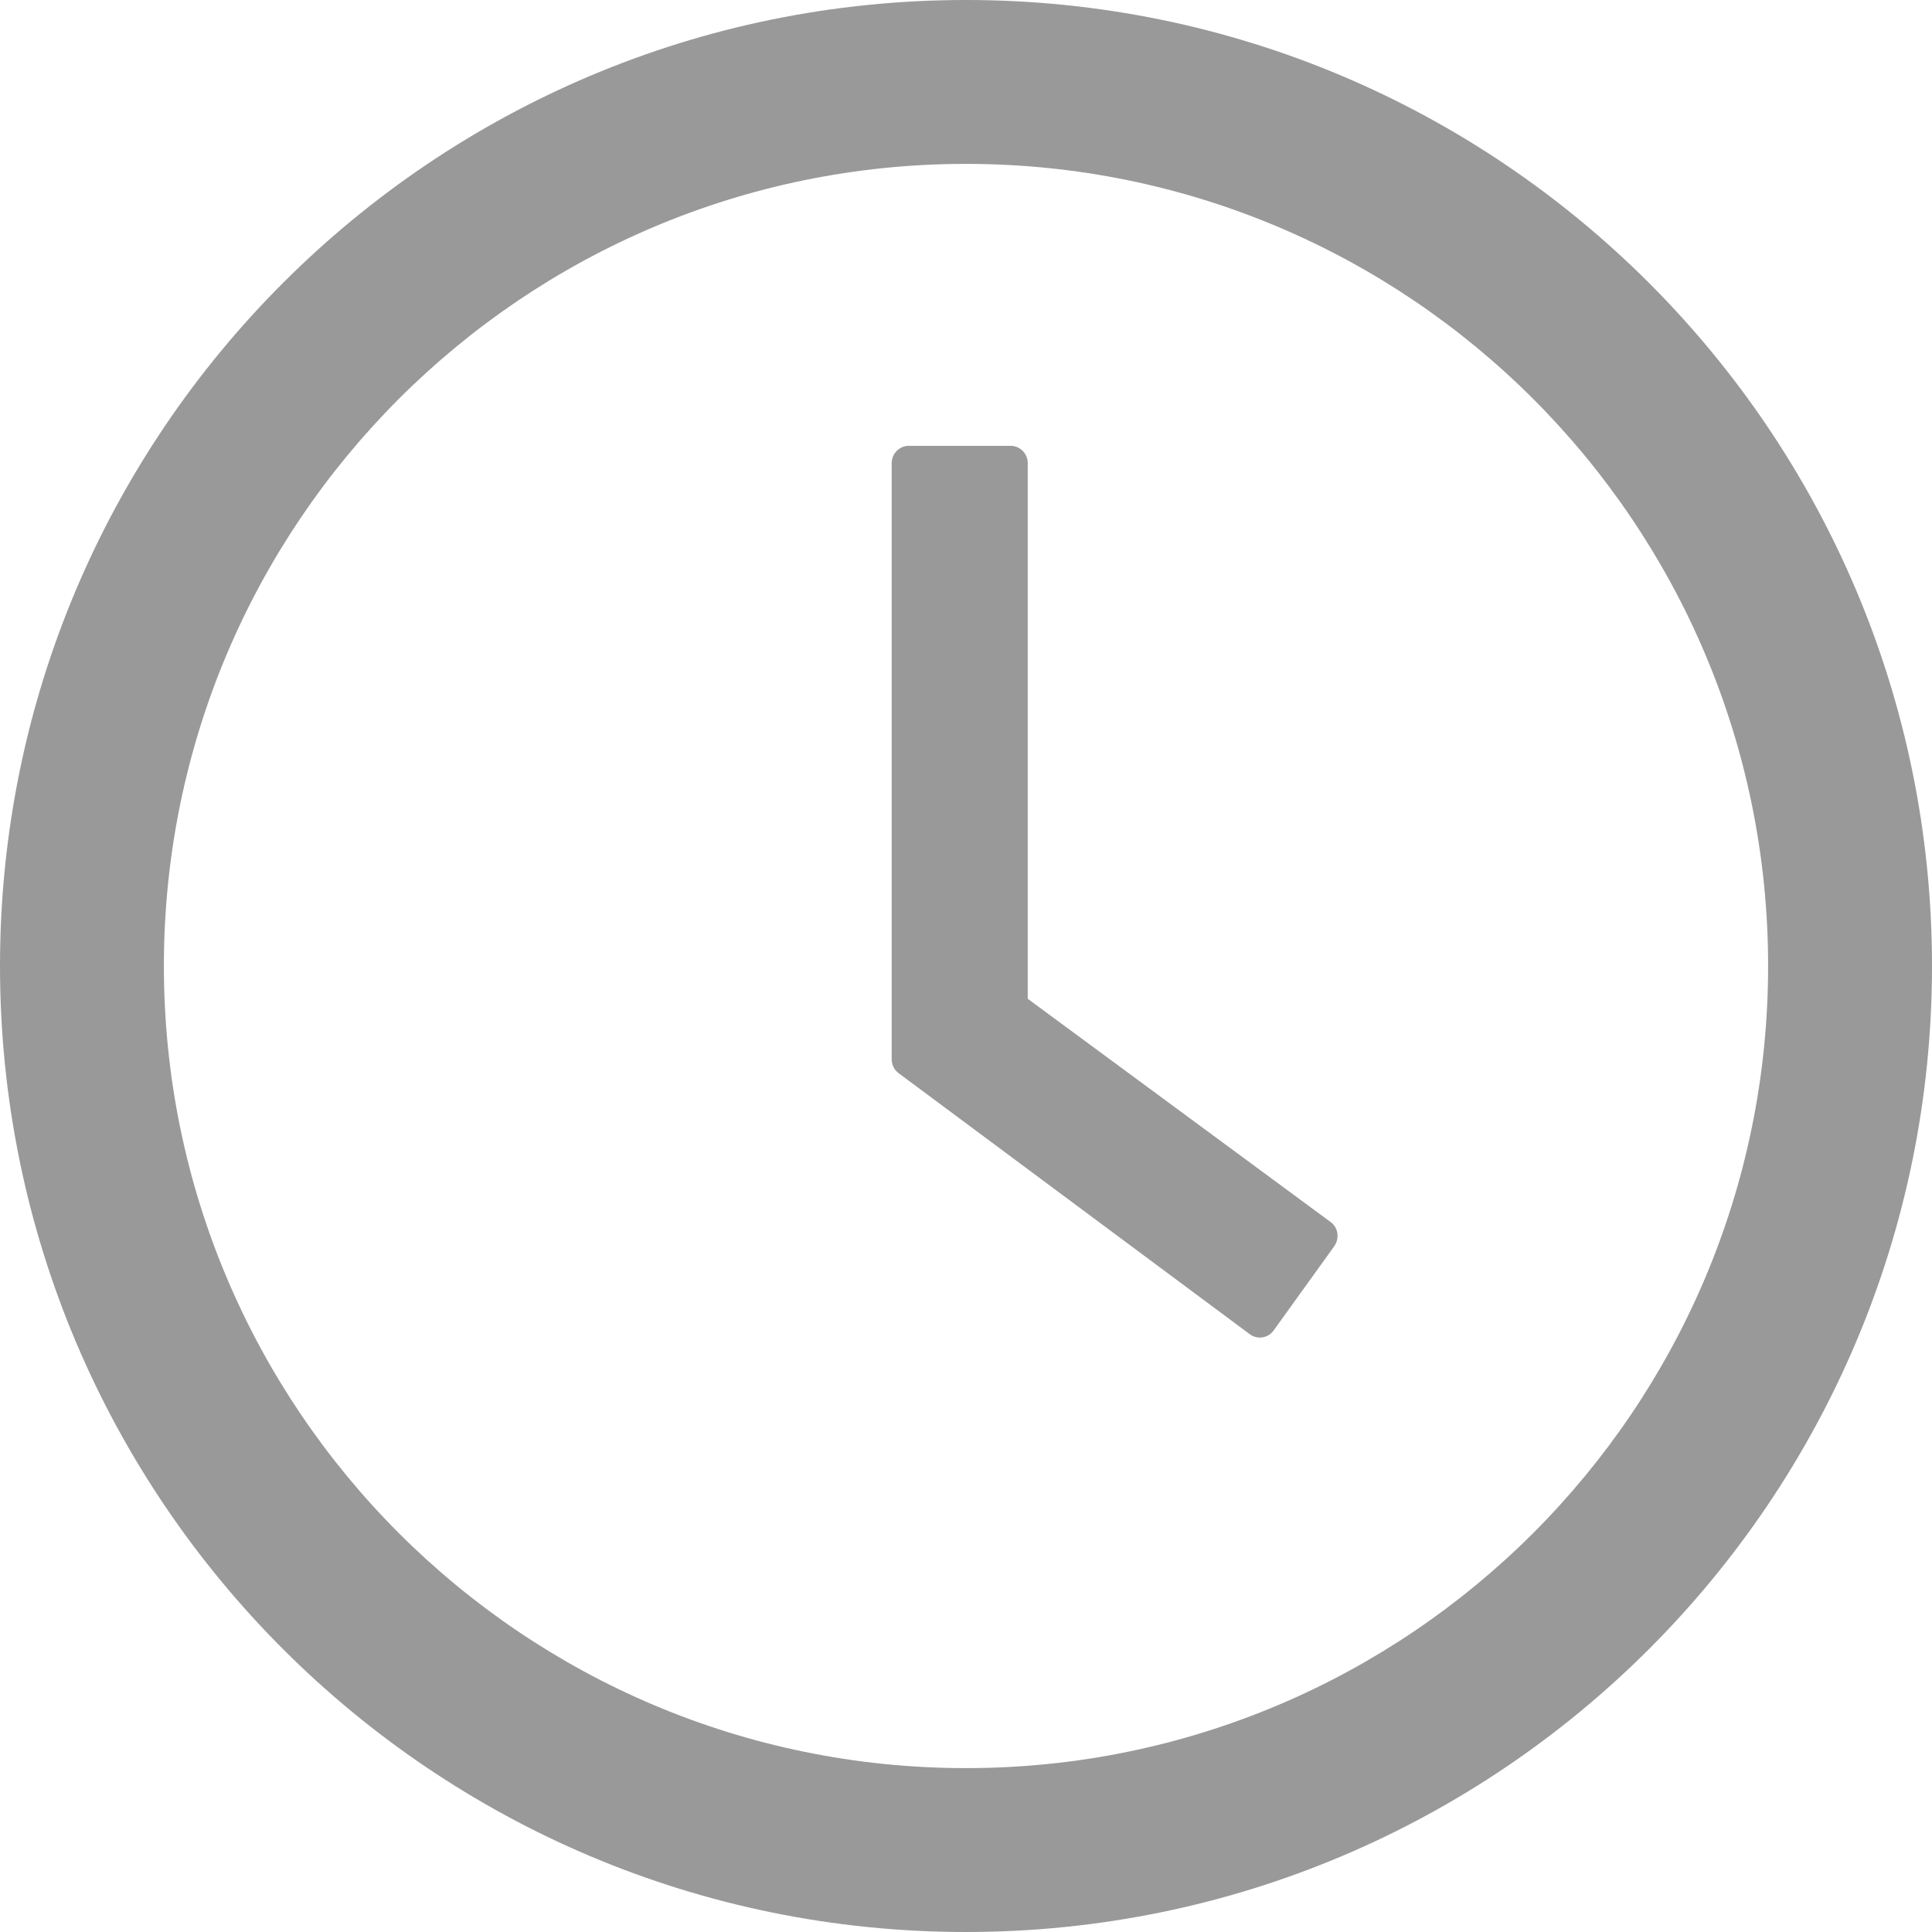
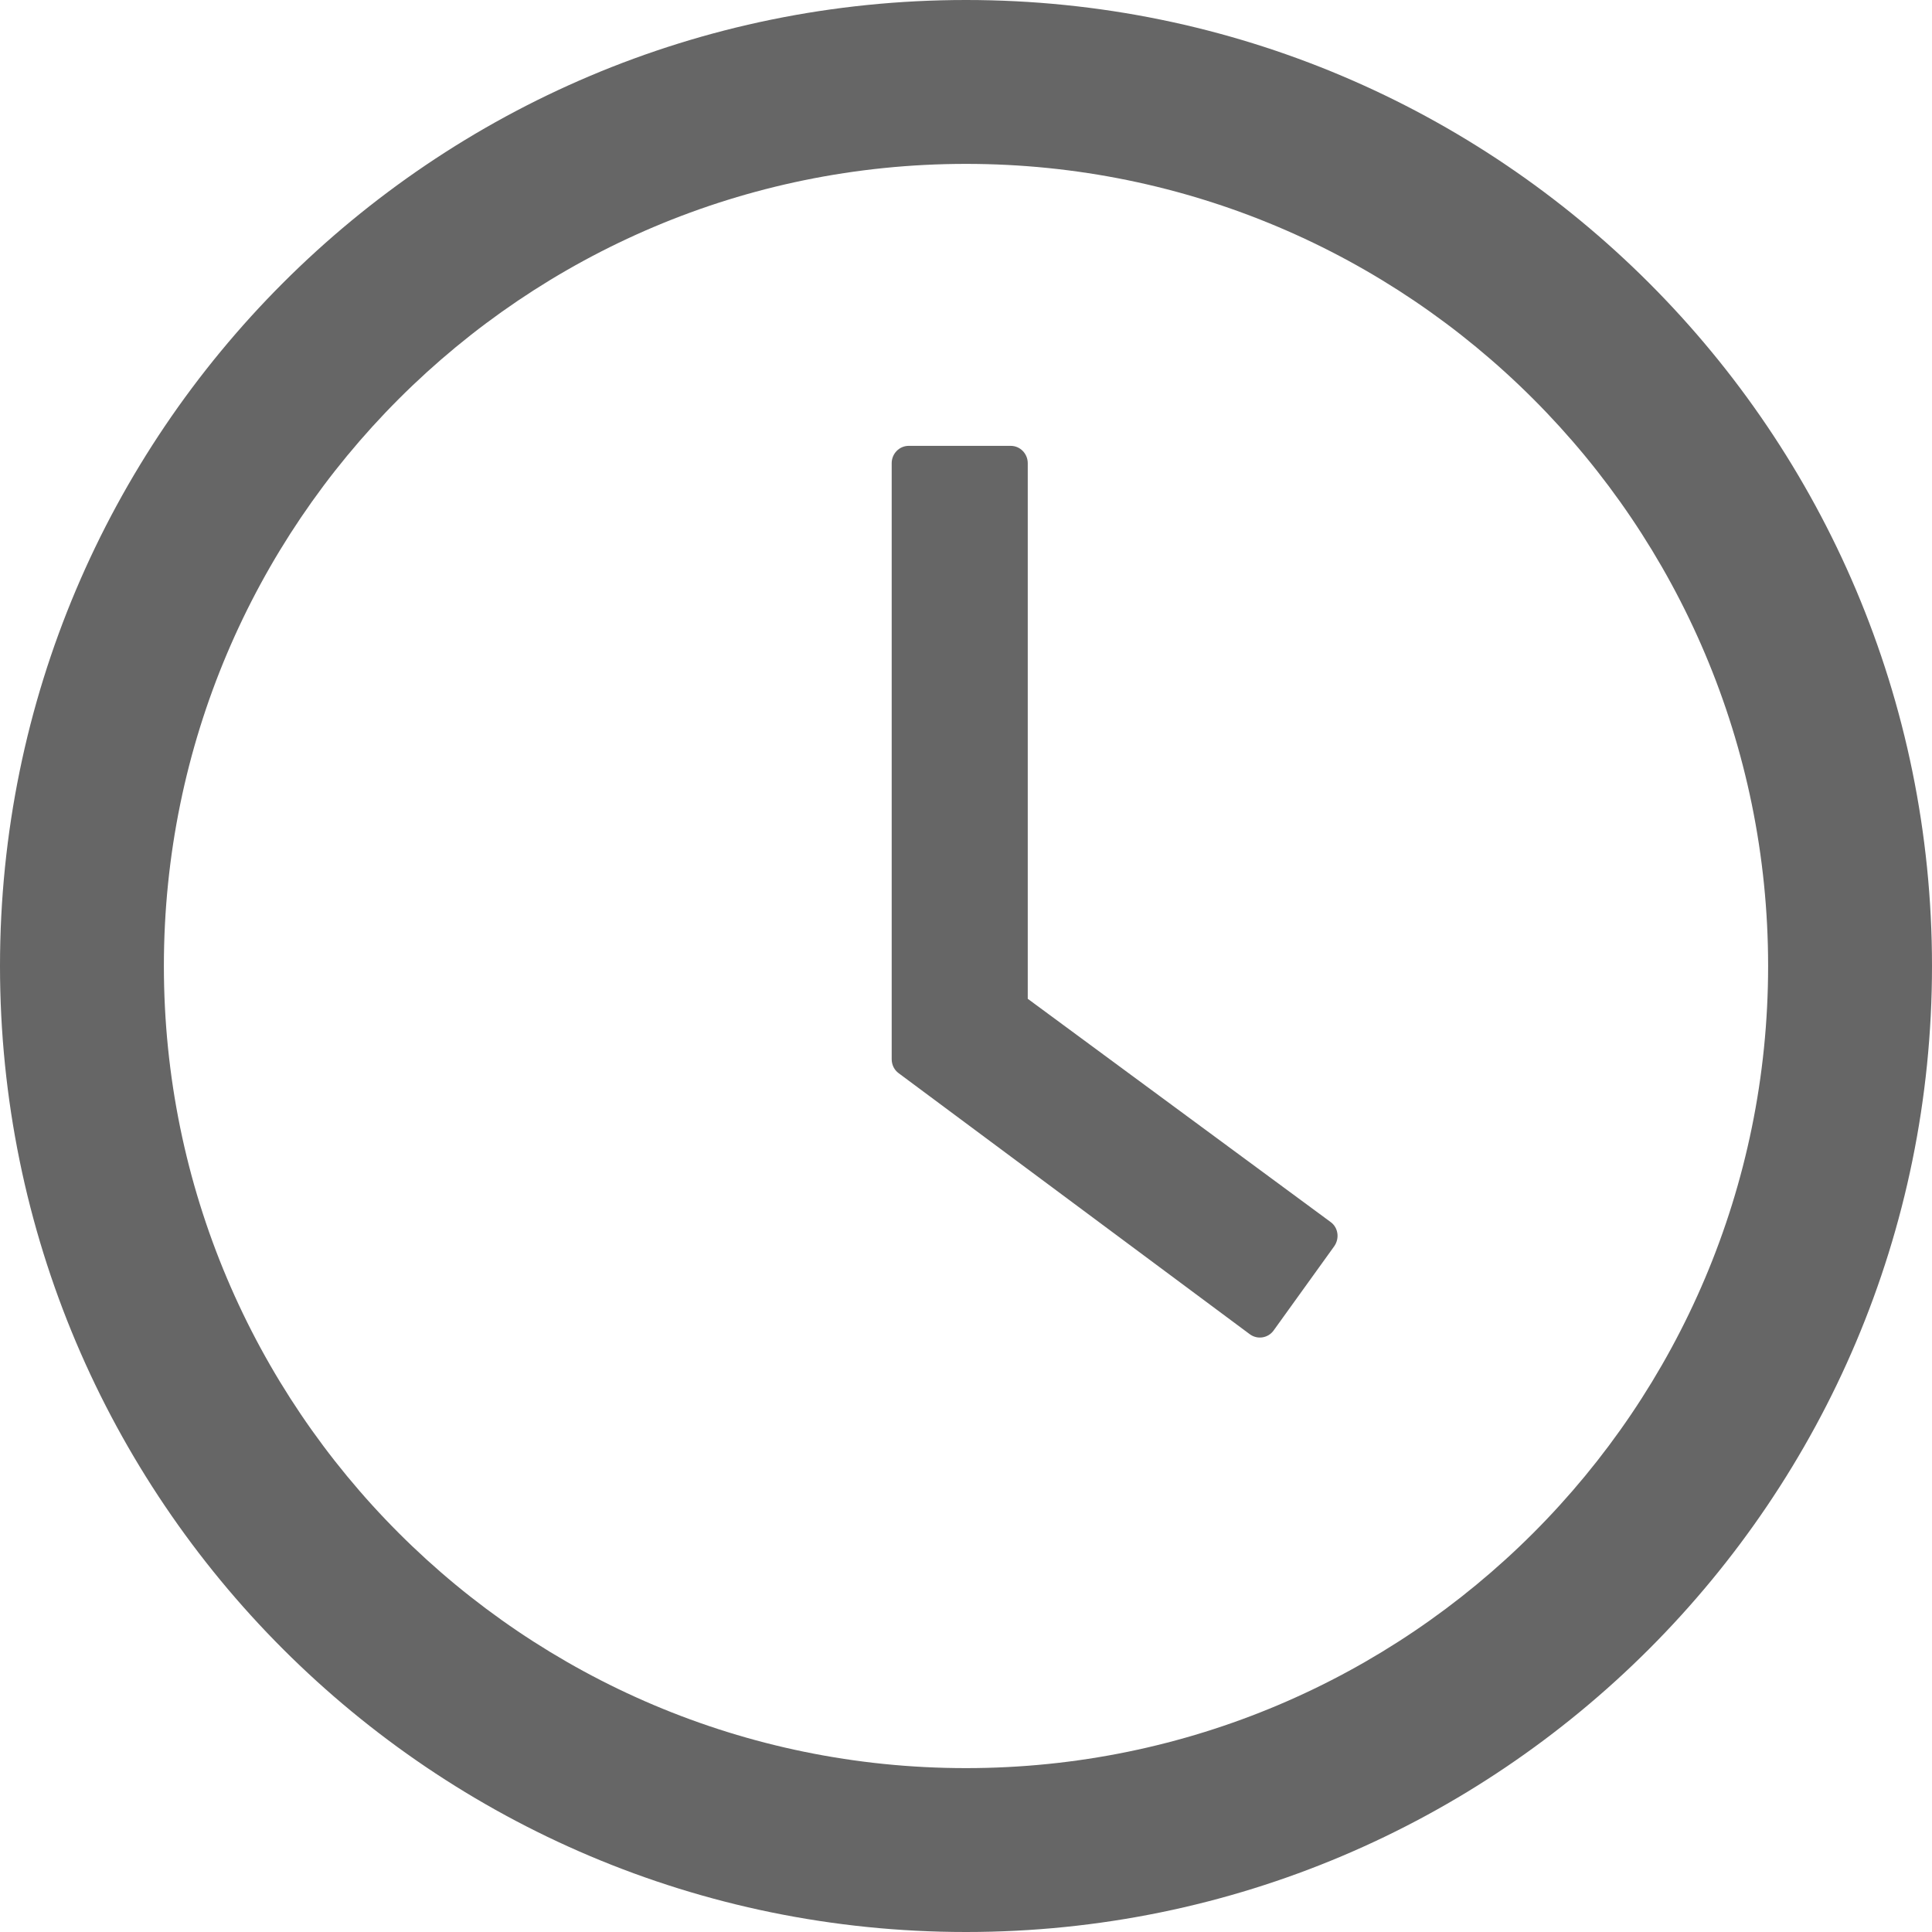
<svg xmlns="http://www.w3.org/2000/svg" width="80" height="80" viewBox="0 0 80 80" fill="current">
-   <path d="M40 0C17.911 0 0 17.911 0 40C0 62.089 17.911 80 40 80C62.089 80 80 62.089 80 40C80 17.911 62.089 0 40 0ZM40 73.214C21.661 73.214 6.786 58.339 6.786 40C6.786 21.661 21.661 6.786 40 6.786C58.339 6.786 73.214 21.661 73.214 40C73.214 58.339 58.339 73.214 40 73.214Z" fill="current" fill-opacity="0.4" />
-   <path d="M55.092 50.597L42.557 41.358V19.179C42.557 18.785 42.241 18.462 41.854 18.462H37.626C37.239 18.462 36.923 18.785 36.923 19.179V43.858C36.923 44.091 37.029 44.306 37.213 44.44L51.752 55.248C52.068 55.481 52.508 55.409 52.736 55.095L55.251 51.6C55.479 51.269 55.409 50.821 55.092 50.597V50.597Z" fill="current" fill-opacity="0.4" />
+   <path d="M40 0C17.911 0 0 17.911 0 40C0 62.089 17.911 80 40 80C62.089 80 80 62.089 80 40C80 17.911 62.089 0 40 0ZM40 73.214C21.661 73.214 6.786 58.339 6.786 40C6.786 21.661 21.661 6.786 40 6.786C58.339 6.786 73.214 21.661 73.214 40C73.214 58.339 58.339 73.214 40 73.214Z" fill="current" fill-opacity="0.6" />
+   <path d="M55.092 50.597L42.557 41.358V19.179C42.557 18.785 42.241 18.462 41.854 18.462H37.626C37.239 18.462 36.923 18.785 36.923 19.179V43.858C36.923 44.091 37.029 44.306 37.213 44.44L51.752 55.248C52.068 55.481 52.508 55.409 52.736 55.095L55.251 51.6C55.479 51.269 55.409 50.821 55.092 50.597V50.597Z" fill="current" fill-opacity="0.6" />
</svg>
